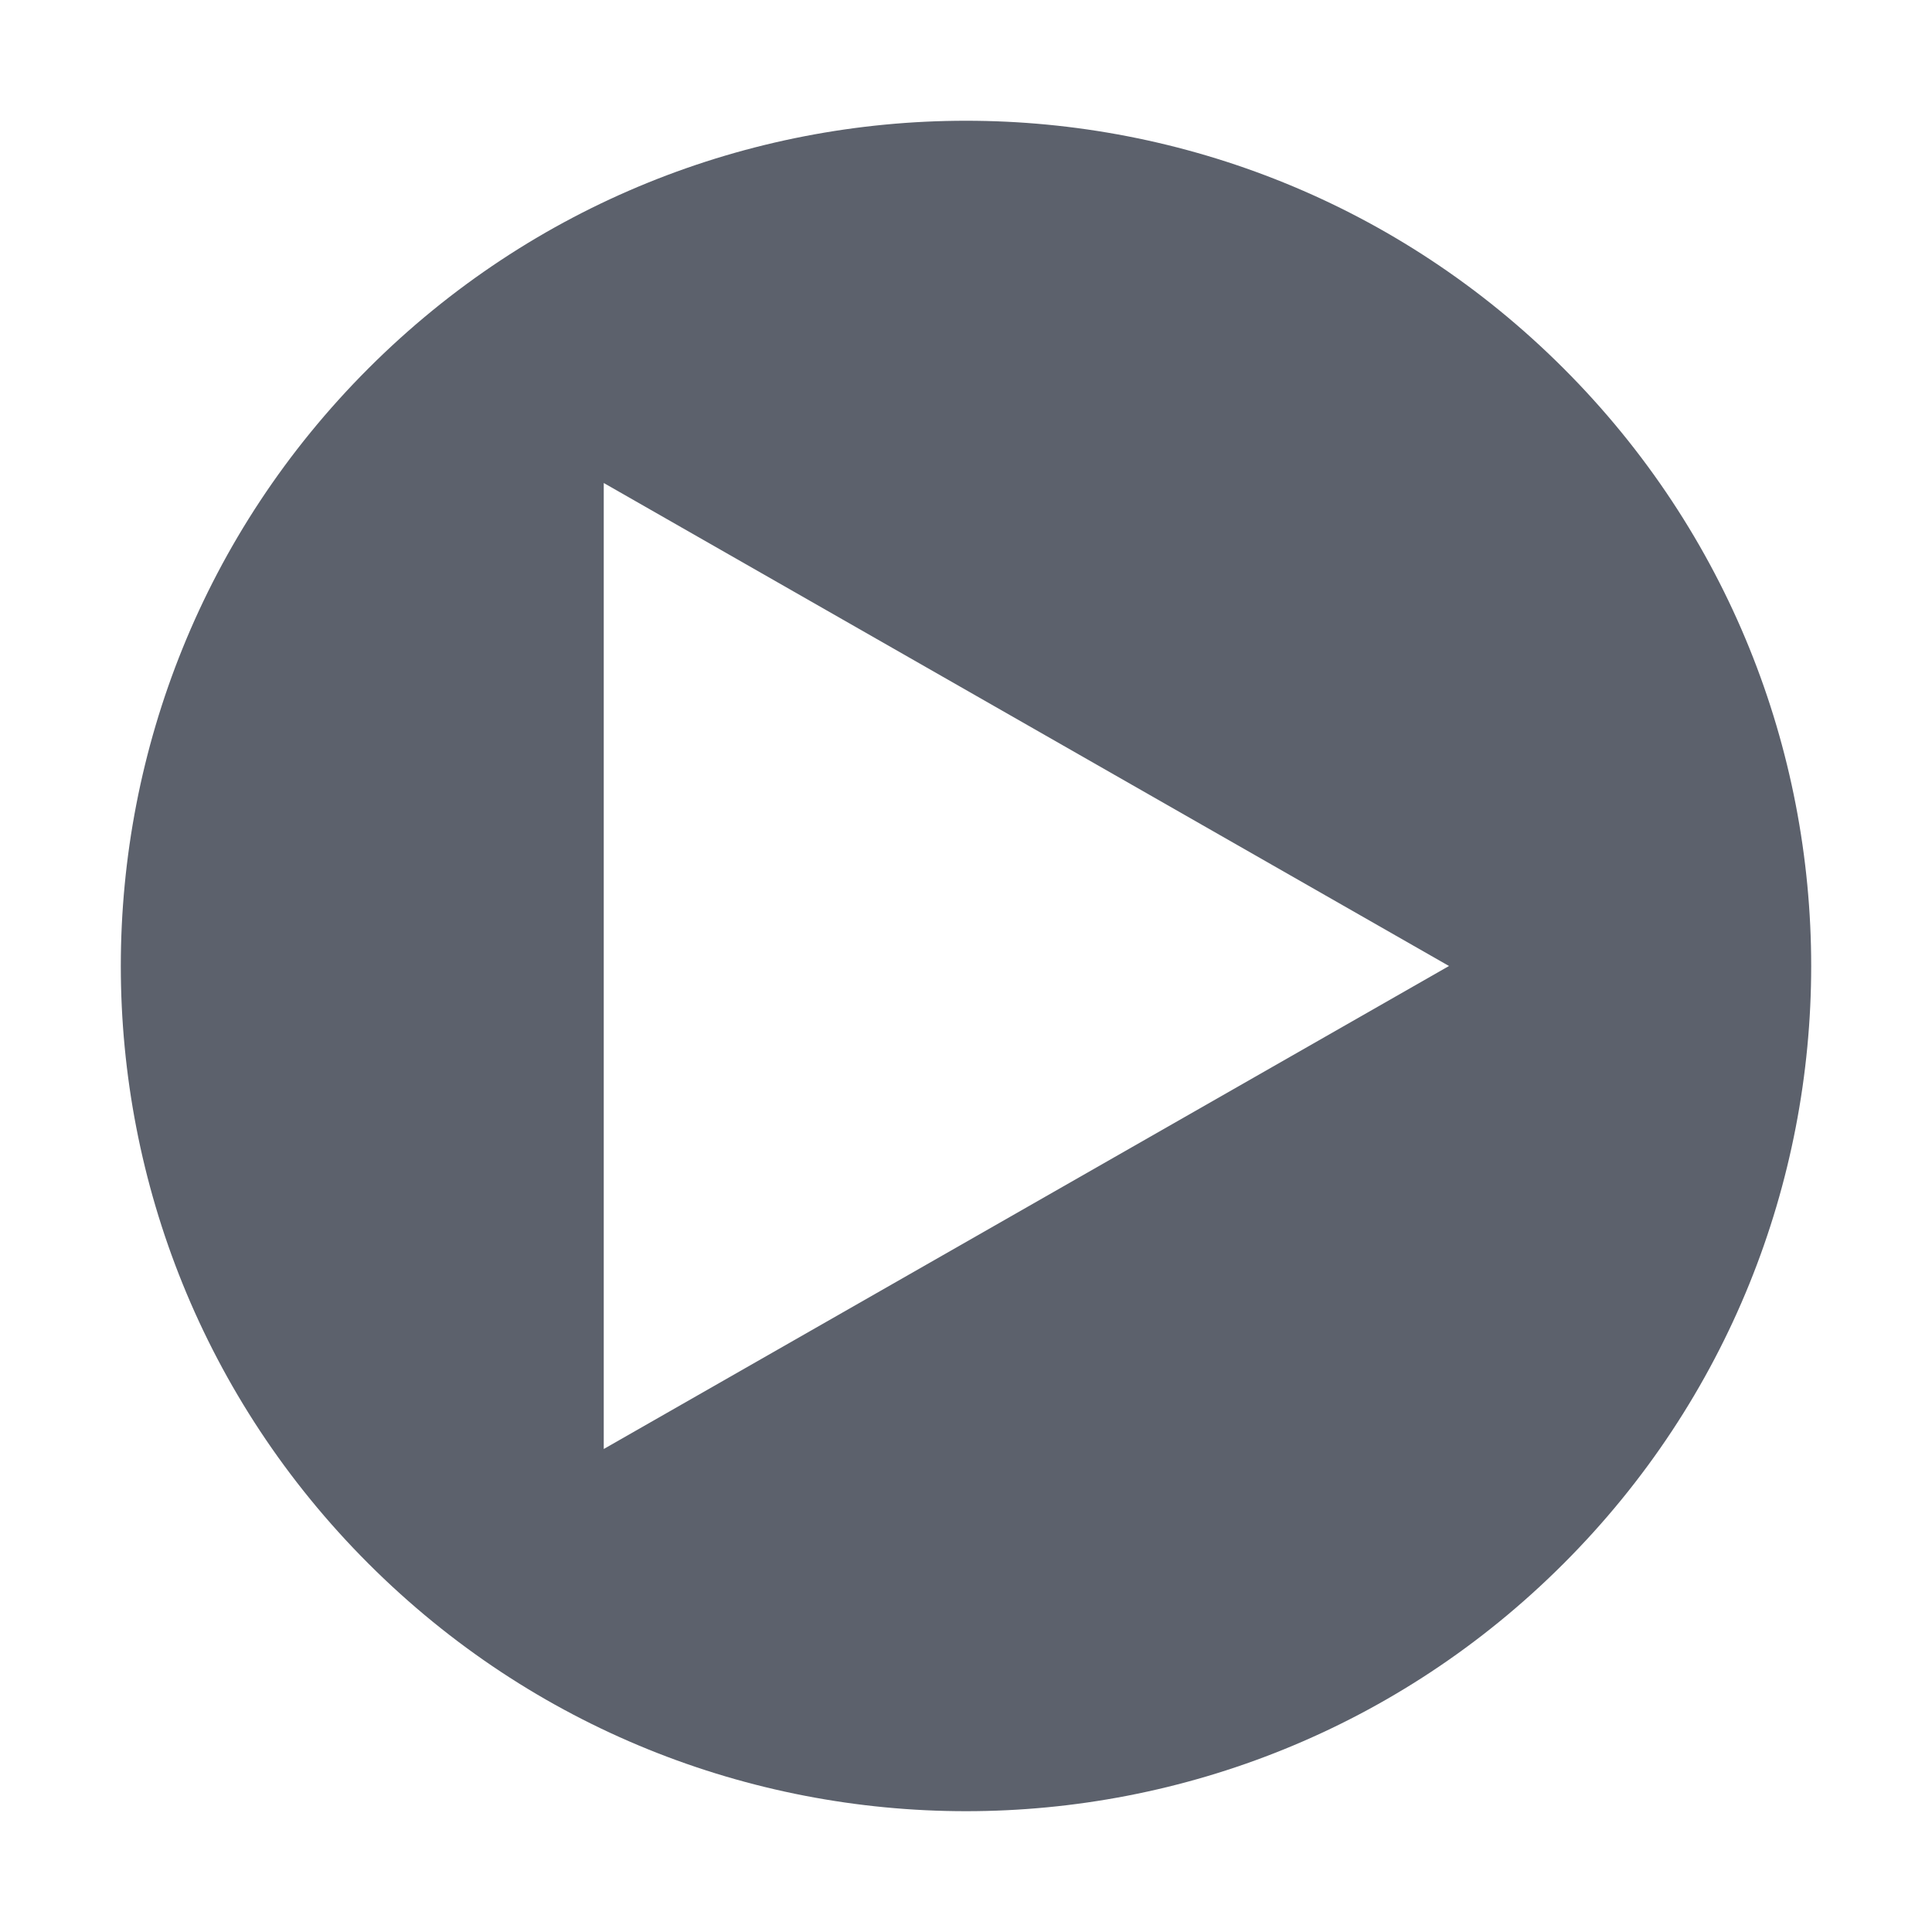
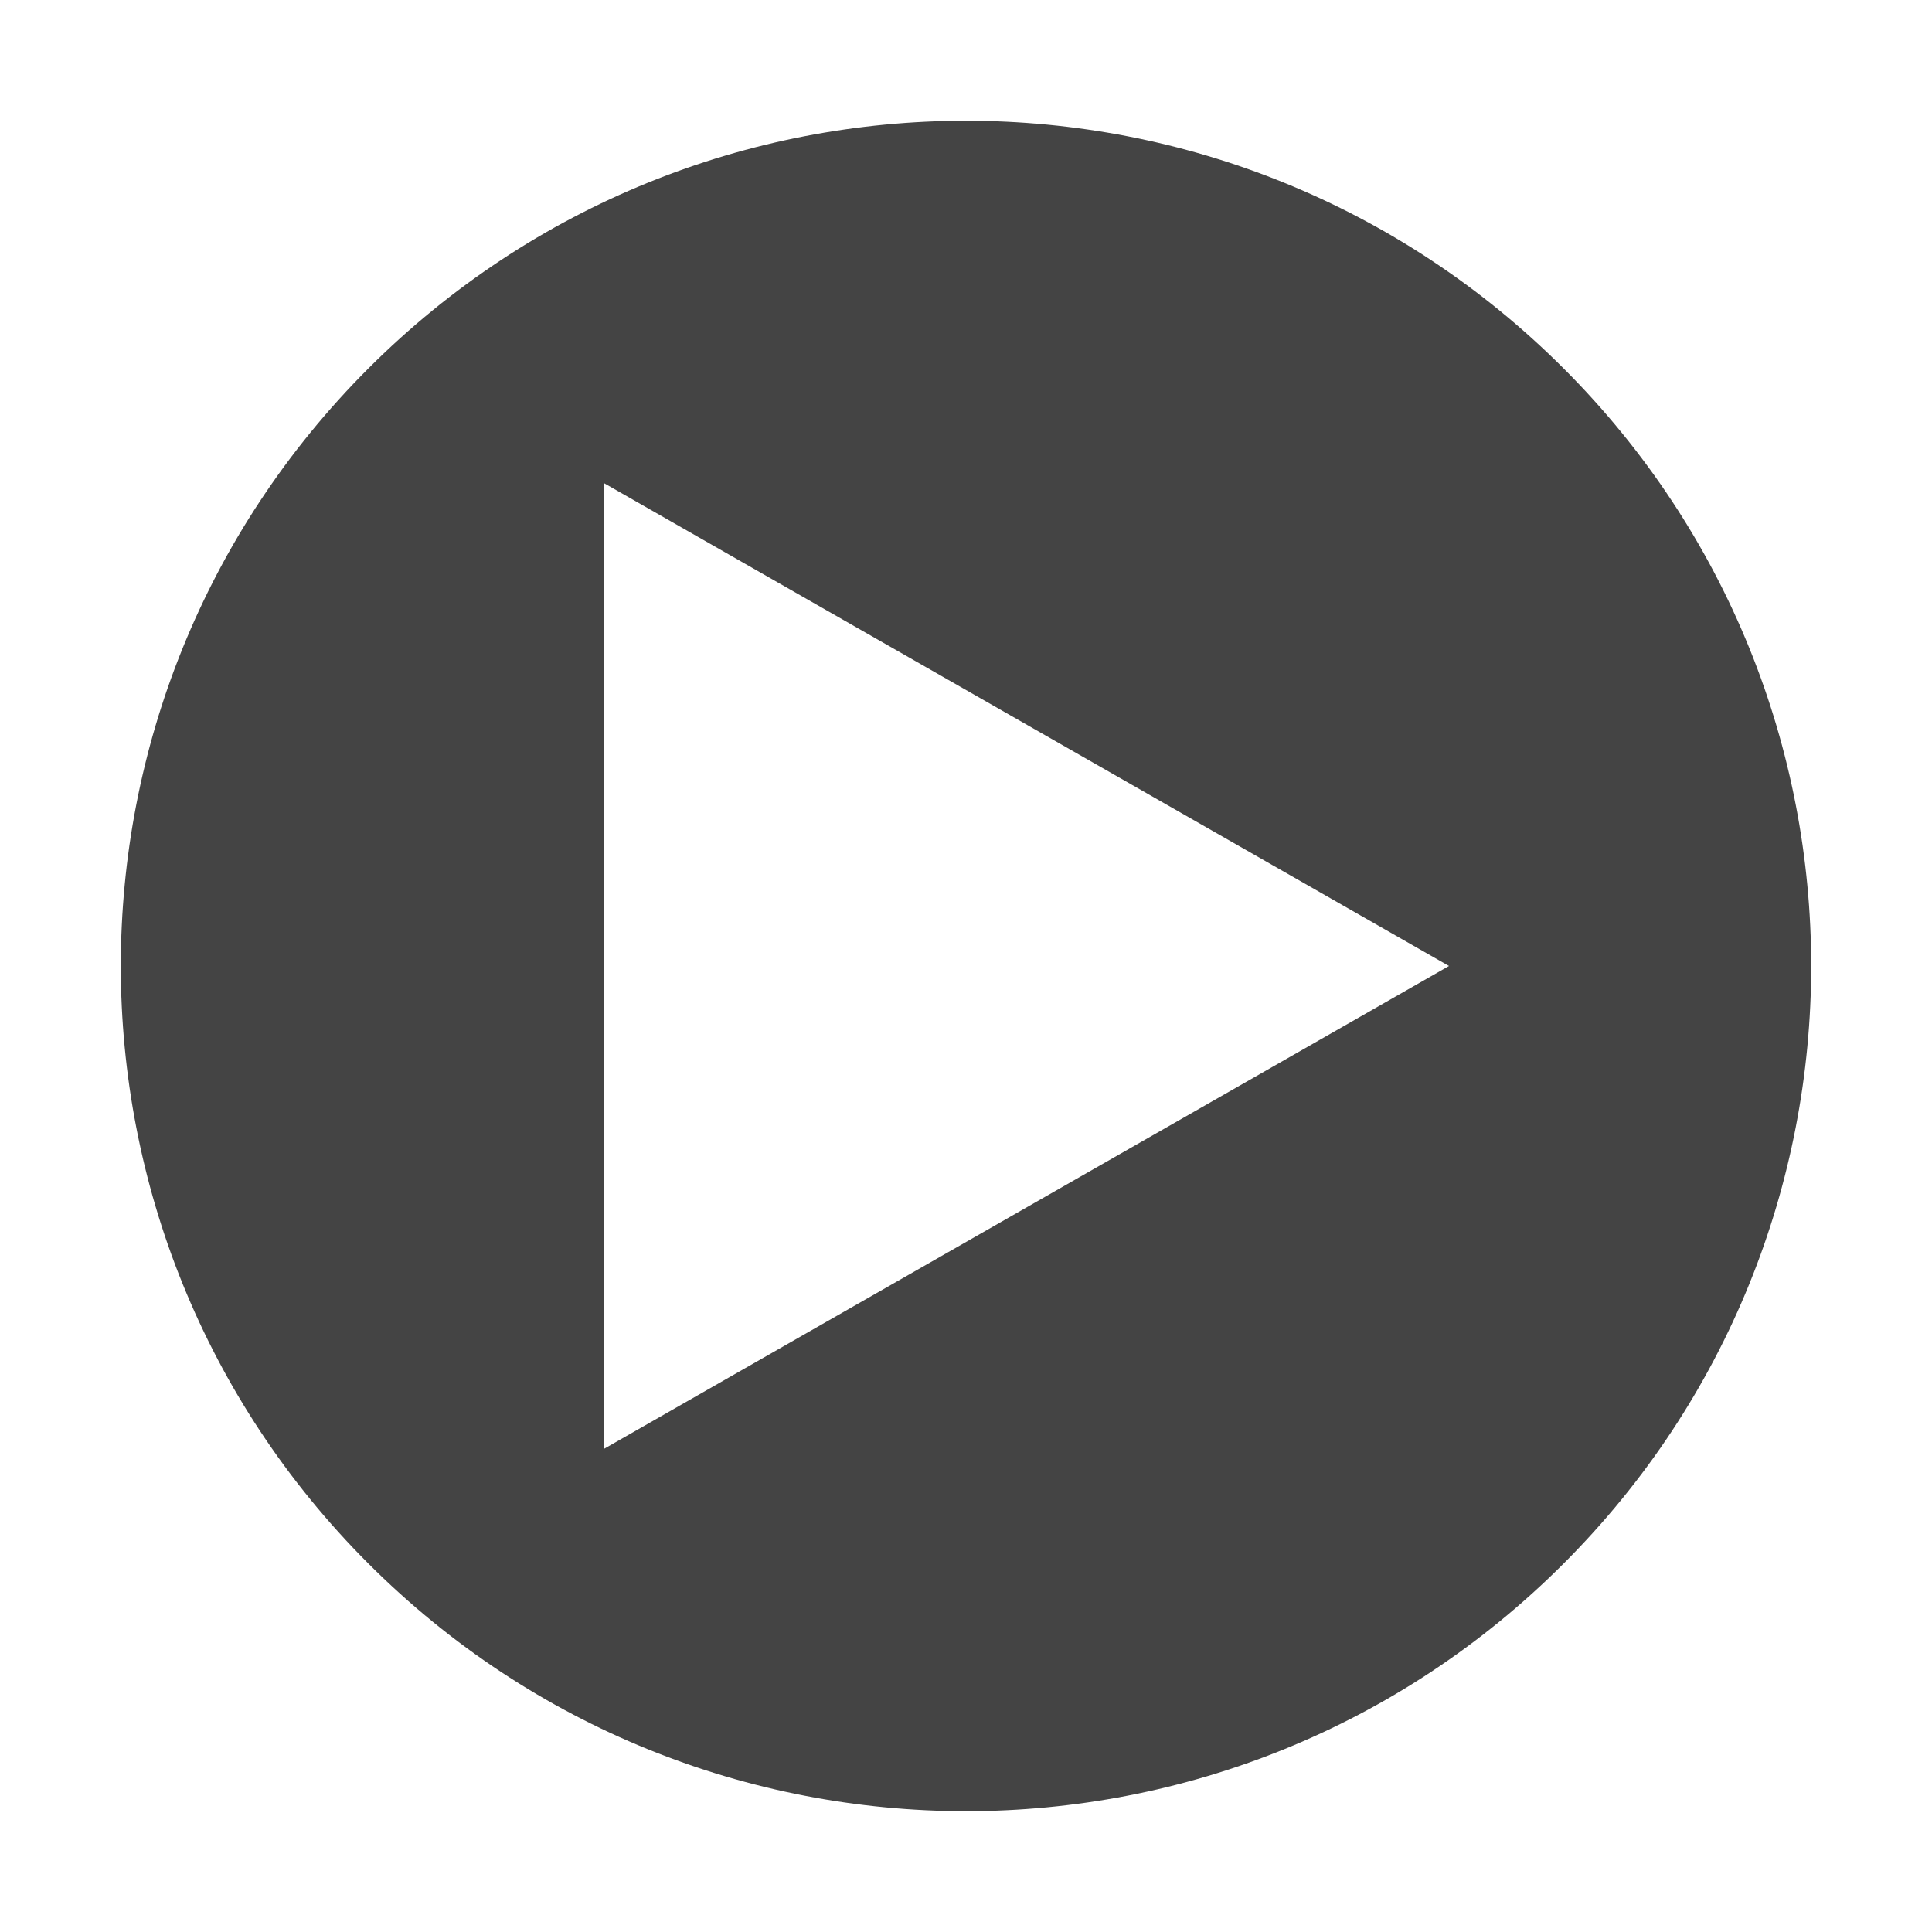
<svg xmlns="http://www.w3.org/2000/svg" width="16" height="16" version="1.1">
-   <path d="M 8,1 C 6.208,1 4.418,1.684 3.051,3.051 c -2.734,2.734 -2.734,7.165 0,9.898 2.734,2.734 7.165,2.734 9.898,0 2.734,-2.733 2.734,-7.165 0,-9.898 C 11.582,1.684 9.791,1 8,1 Z M 5,4 12,8 5,12 5,4 Z" style="fill:#5c616c" />
+   <path style="fill:#444444" d="M 8,1 C 6.208,1 4.418,1.684 3.051,3.051 c -2.734,2.734 -2.734,7.165 0,9.898 2.734,2.734 7.165,2.734 9.898,0 2.734,-2.733 2.734,-7.165 0,-9.898 C 11.582,1.684 9.791,1 8,1 Z M 5,4 12,8 5,12 5,4 Z" />
</svg>
